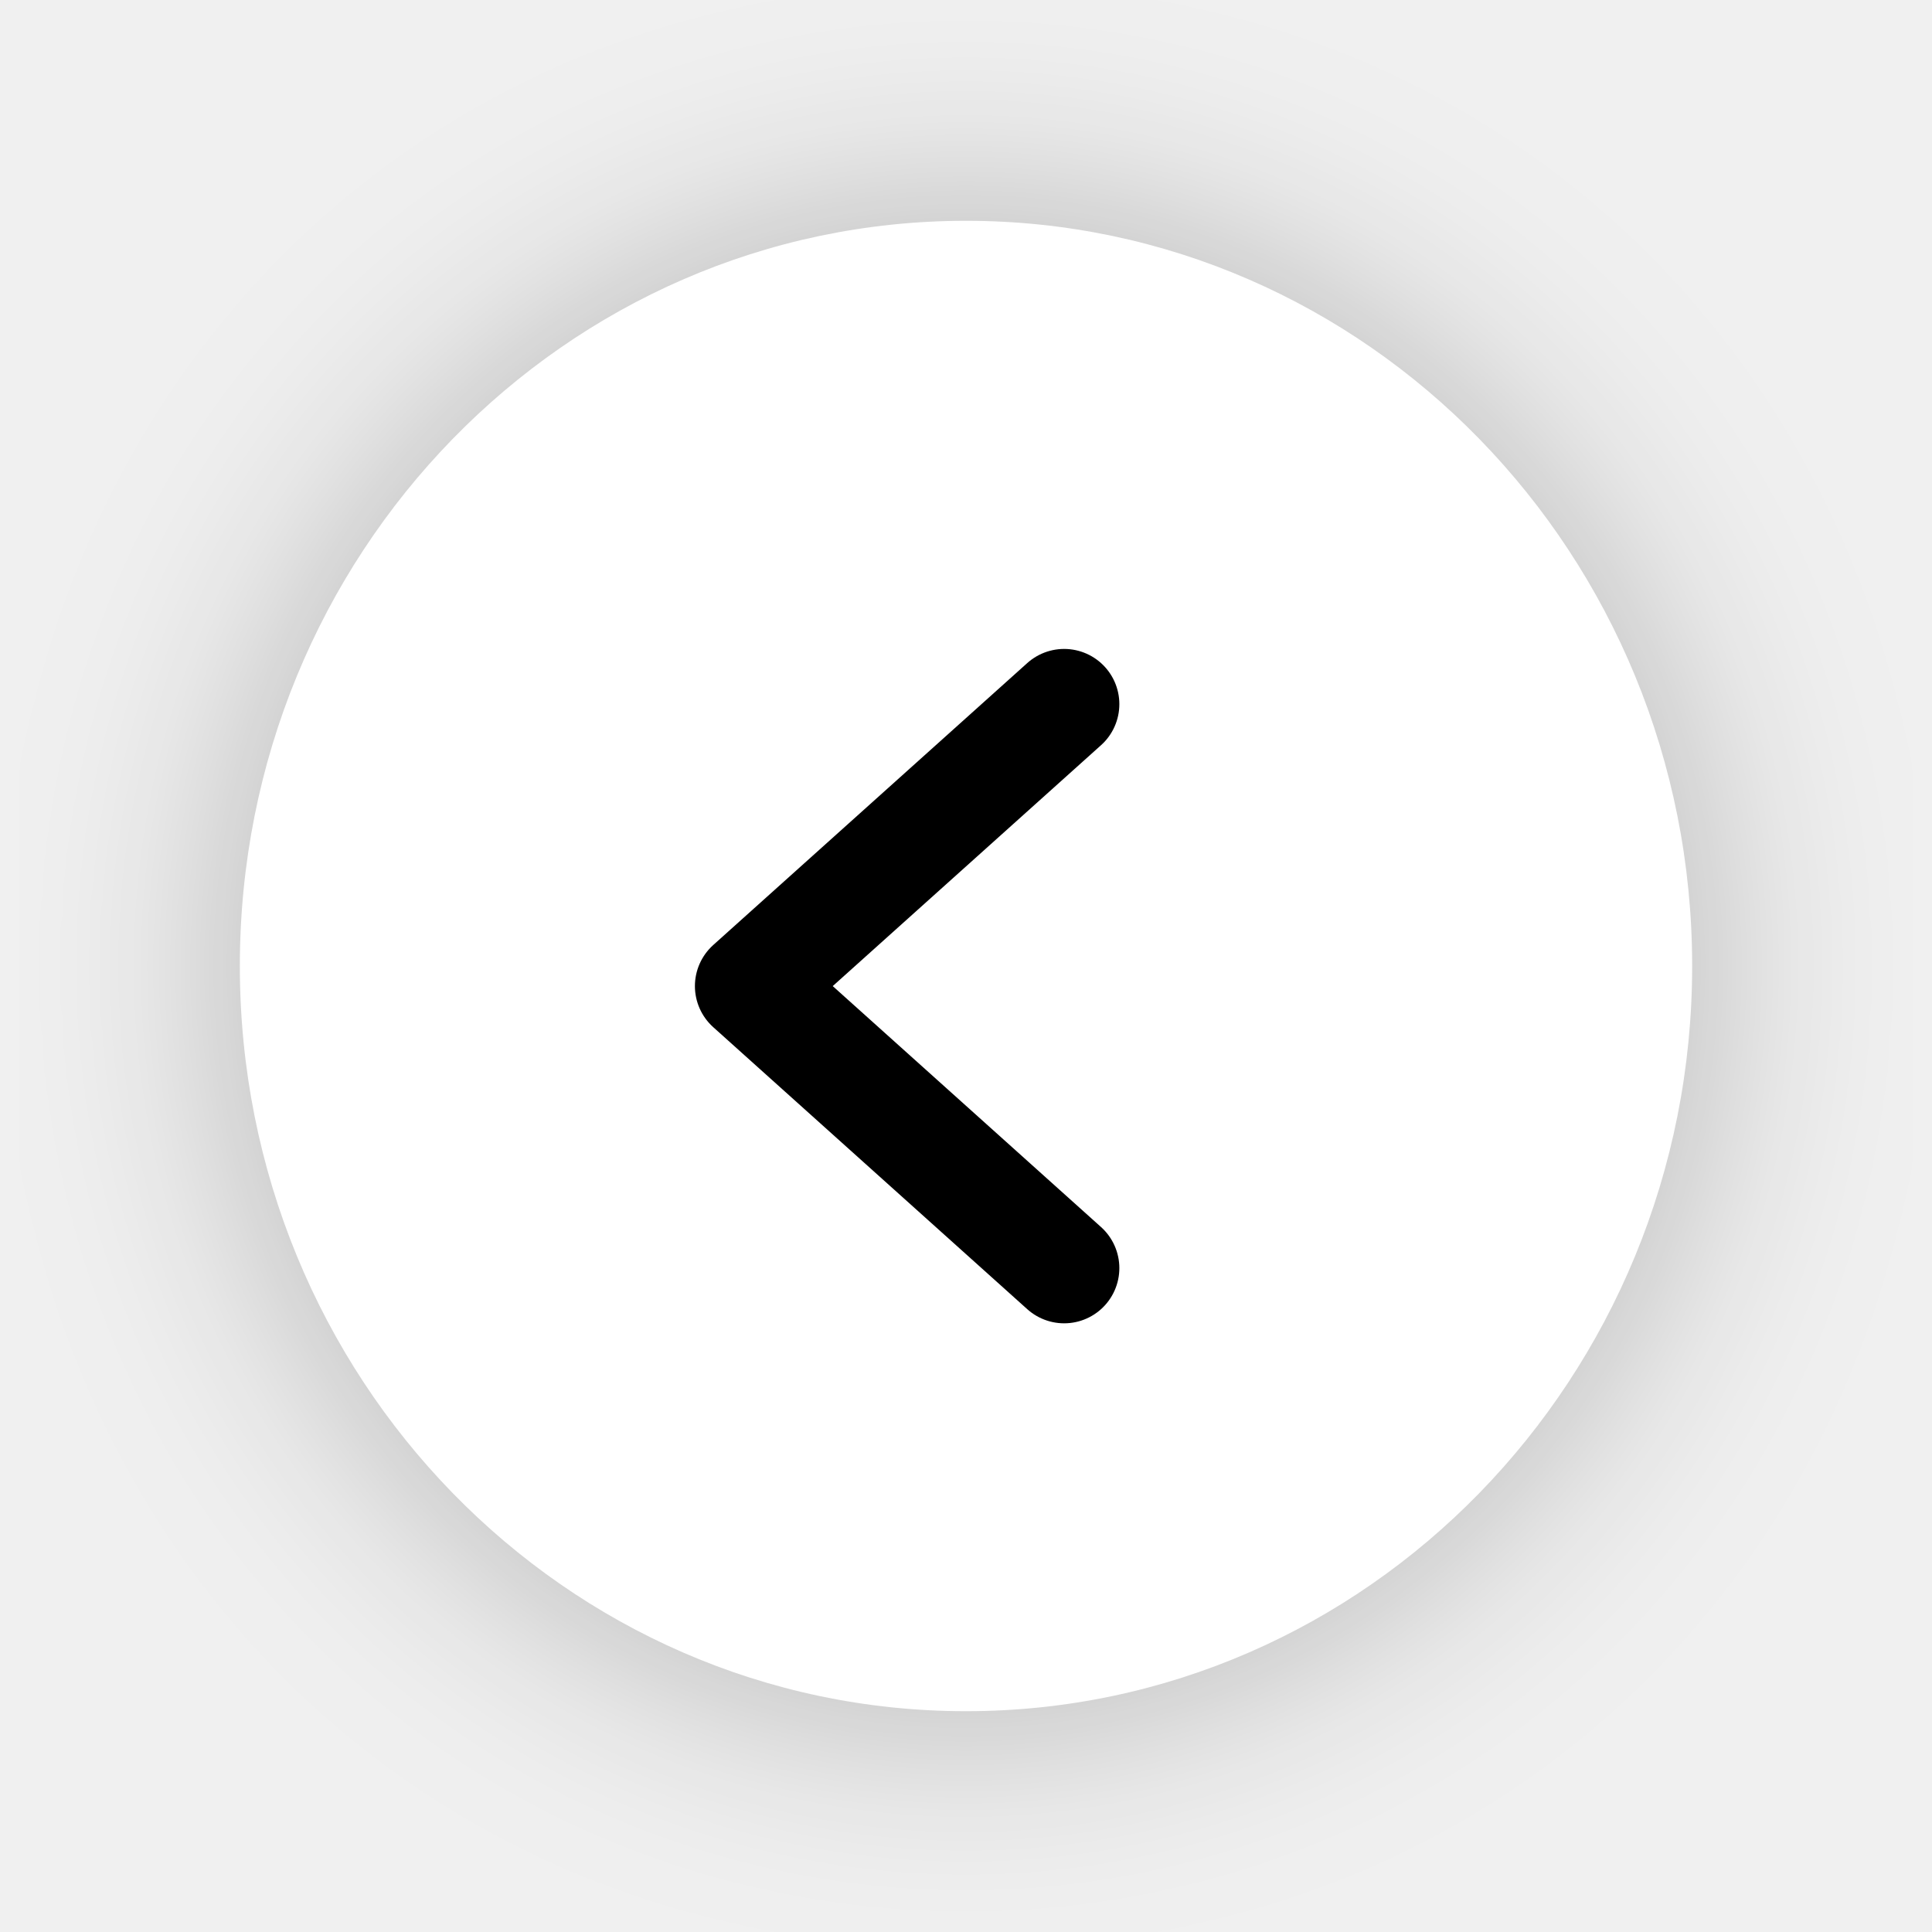
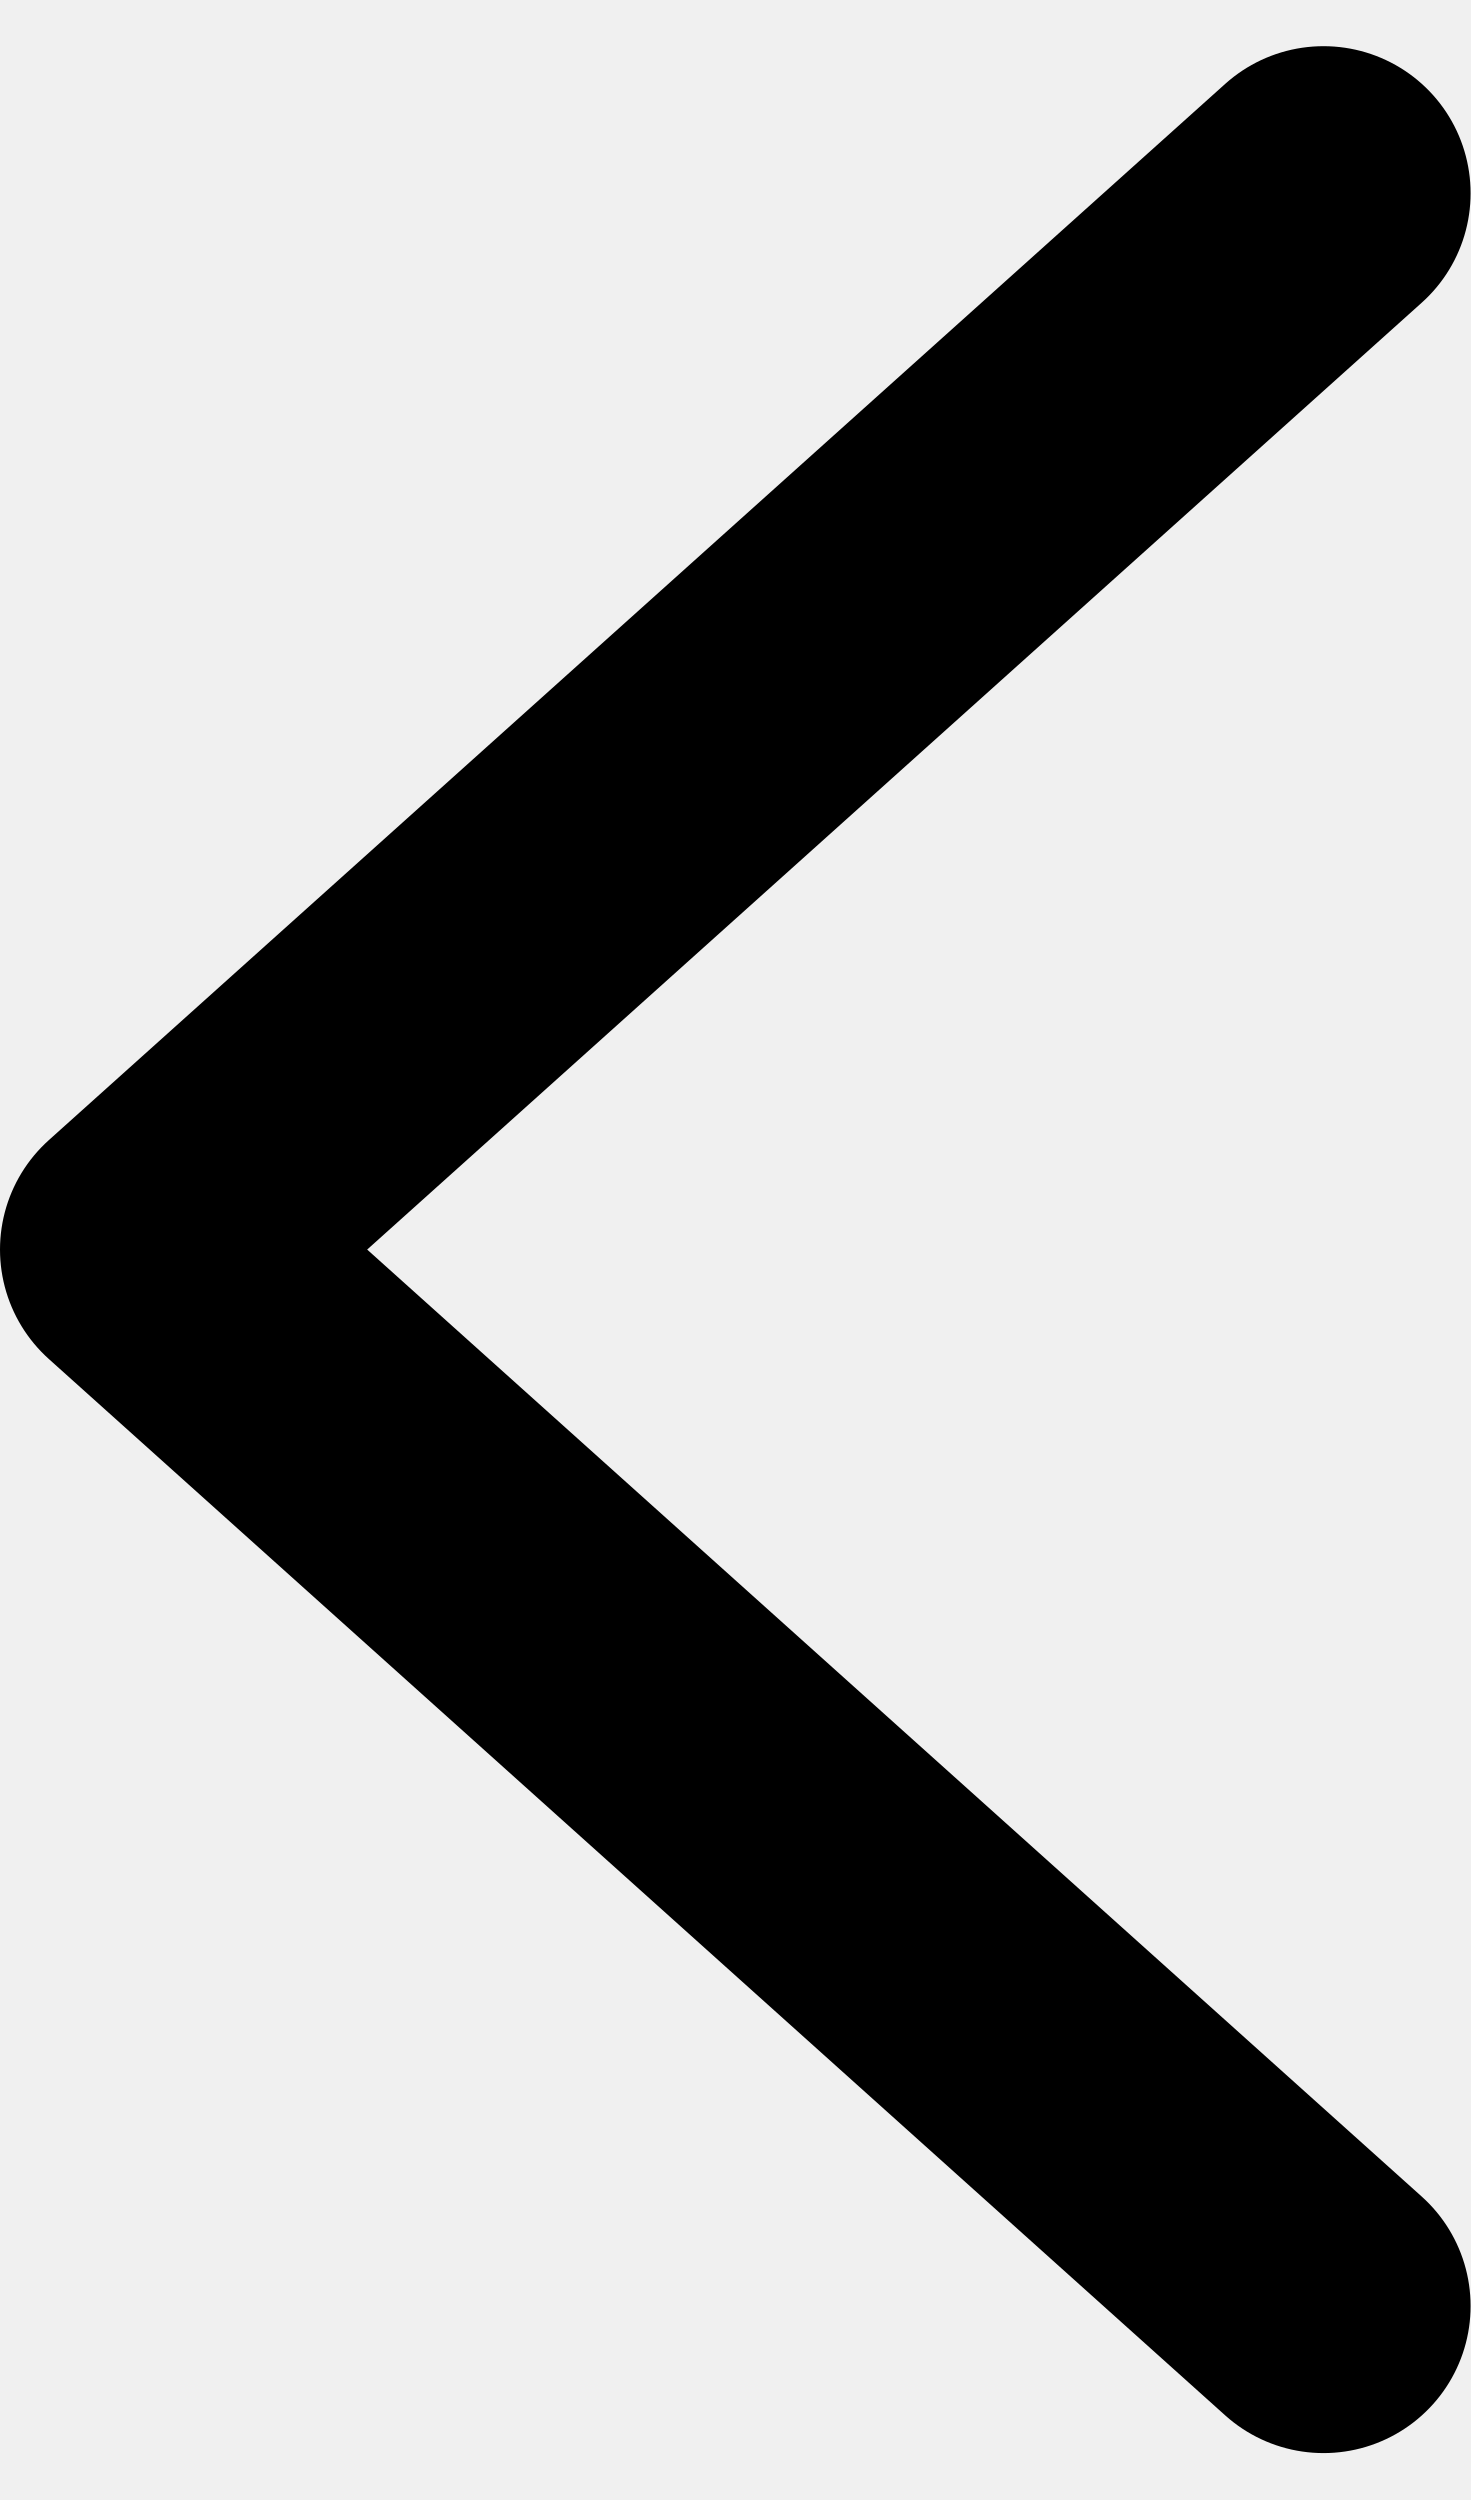
- <svg xmlns="http://www.w3.org/2000/svg" width="35" height="35" viewBox="0 0 35 35" fill="none">
-   <g filter="url(#filter0_d)">
-     <ellipse cx="17.5" cy="17.5" rx="13.155" ry="13.5" fill="white" />
-   </g>
-   <path d="M19.278 12.756L13.589 17.864L19.278 22.973" stroke="black" stroke-width="2" stroke-linecap="round" stroke-linejoin="round" />
-   <defs>
-     <filter id="filter0_d" x="0.345" y="0" width="34.311" height="35" filterUnits="userSpaceOnUse" color-interpolation-filters="sRGB">
-       <feFlood flood-opacity="0" result="BackgroundImageFix" />
-       <feColorMatrix in="SourceAlpha" type="matrix" values="0 0 0 0 0 0 0 0 0 0 0 0 0 0 0 0 0 0 127 0" />
-       <feOffset />
-       <feGaussianBlur stdDeviation="2" />
-       <feColorMatrix type="matrix" values="0 0 0 0 0 0 0 0 0 0 0 0 0 0 0 0 0 0 0.25 0" />
-       <feBlend mode="normal" in2="BackgroundImageFix" result="effect1_dropShadow" />
-       <feBlend mode="normal" in="SourceGraphic" in2="effect1_dropShadow" result="shape" />
-     </filter>
-   </defs>
+ <svg xmlns="http://www.w3.org/2000/svg" width="10" height="17" viewBox="0 0 10 17" fill="none">
+   <path d="M9 1.314L1 8.497L9 15.681" stroke="black" stroke-width="2" stroke-linecap="round" stroke-linejoin="round" />
</svg>
